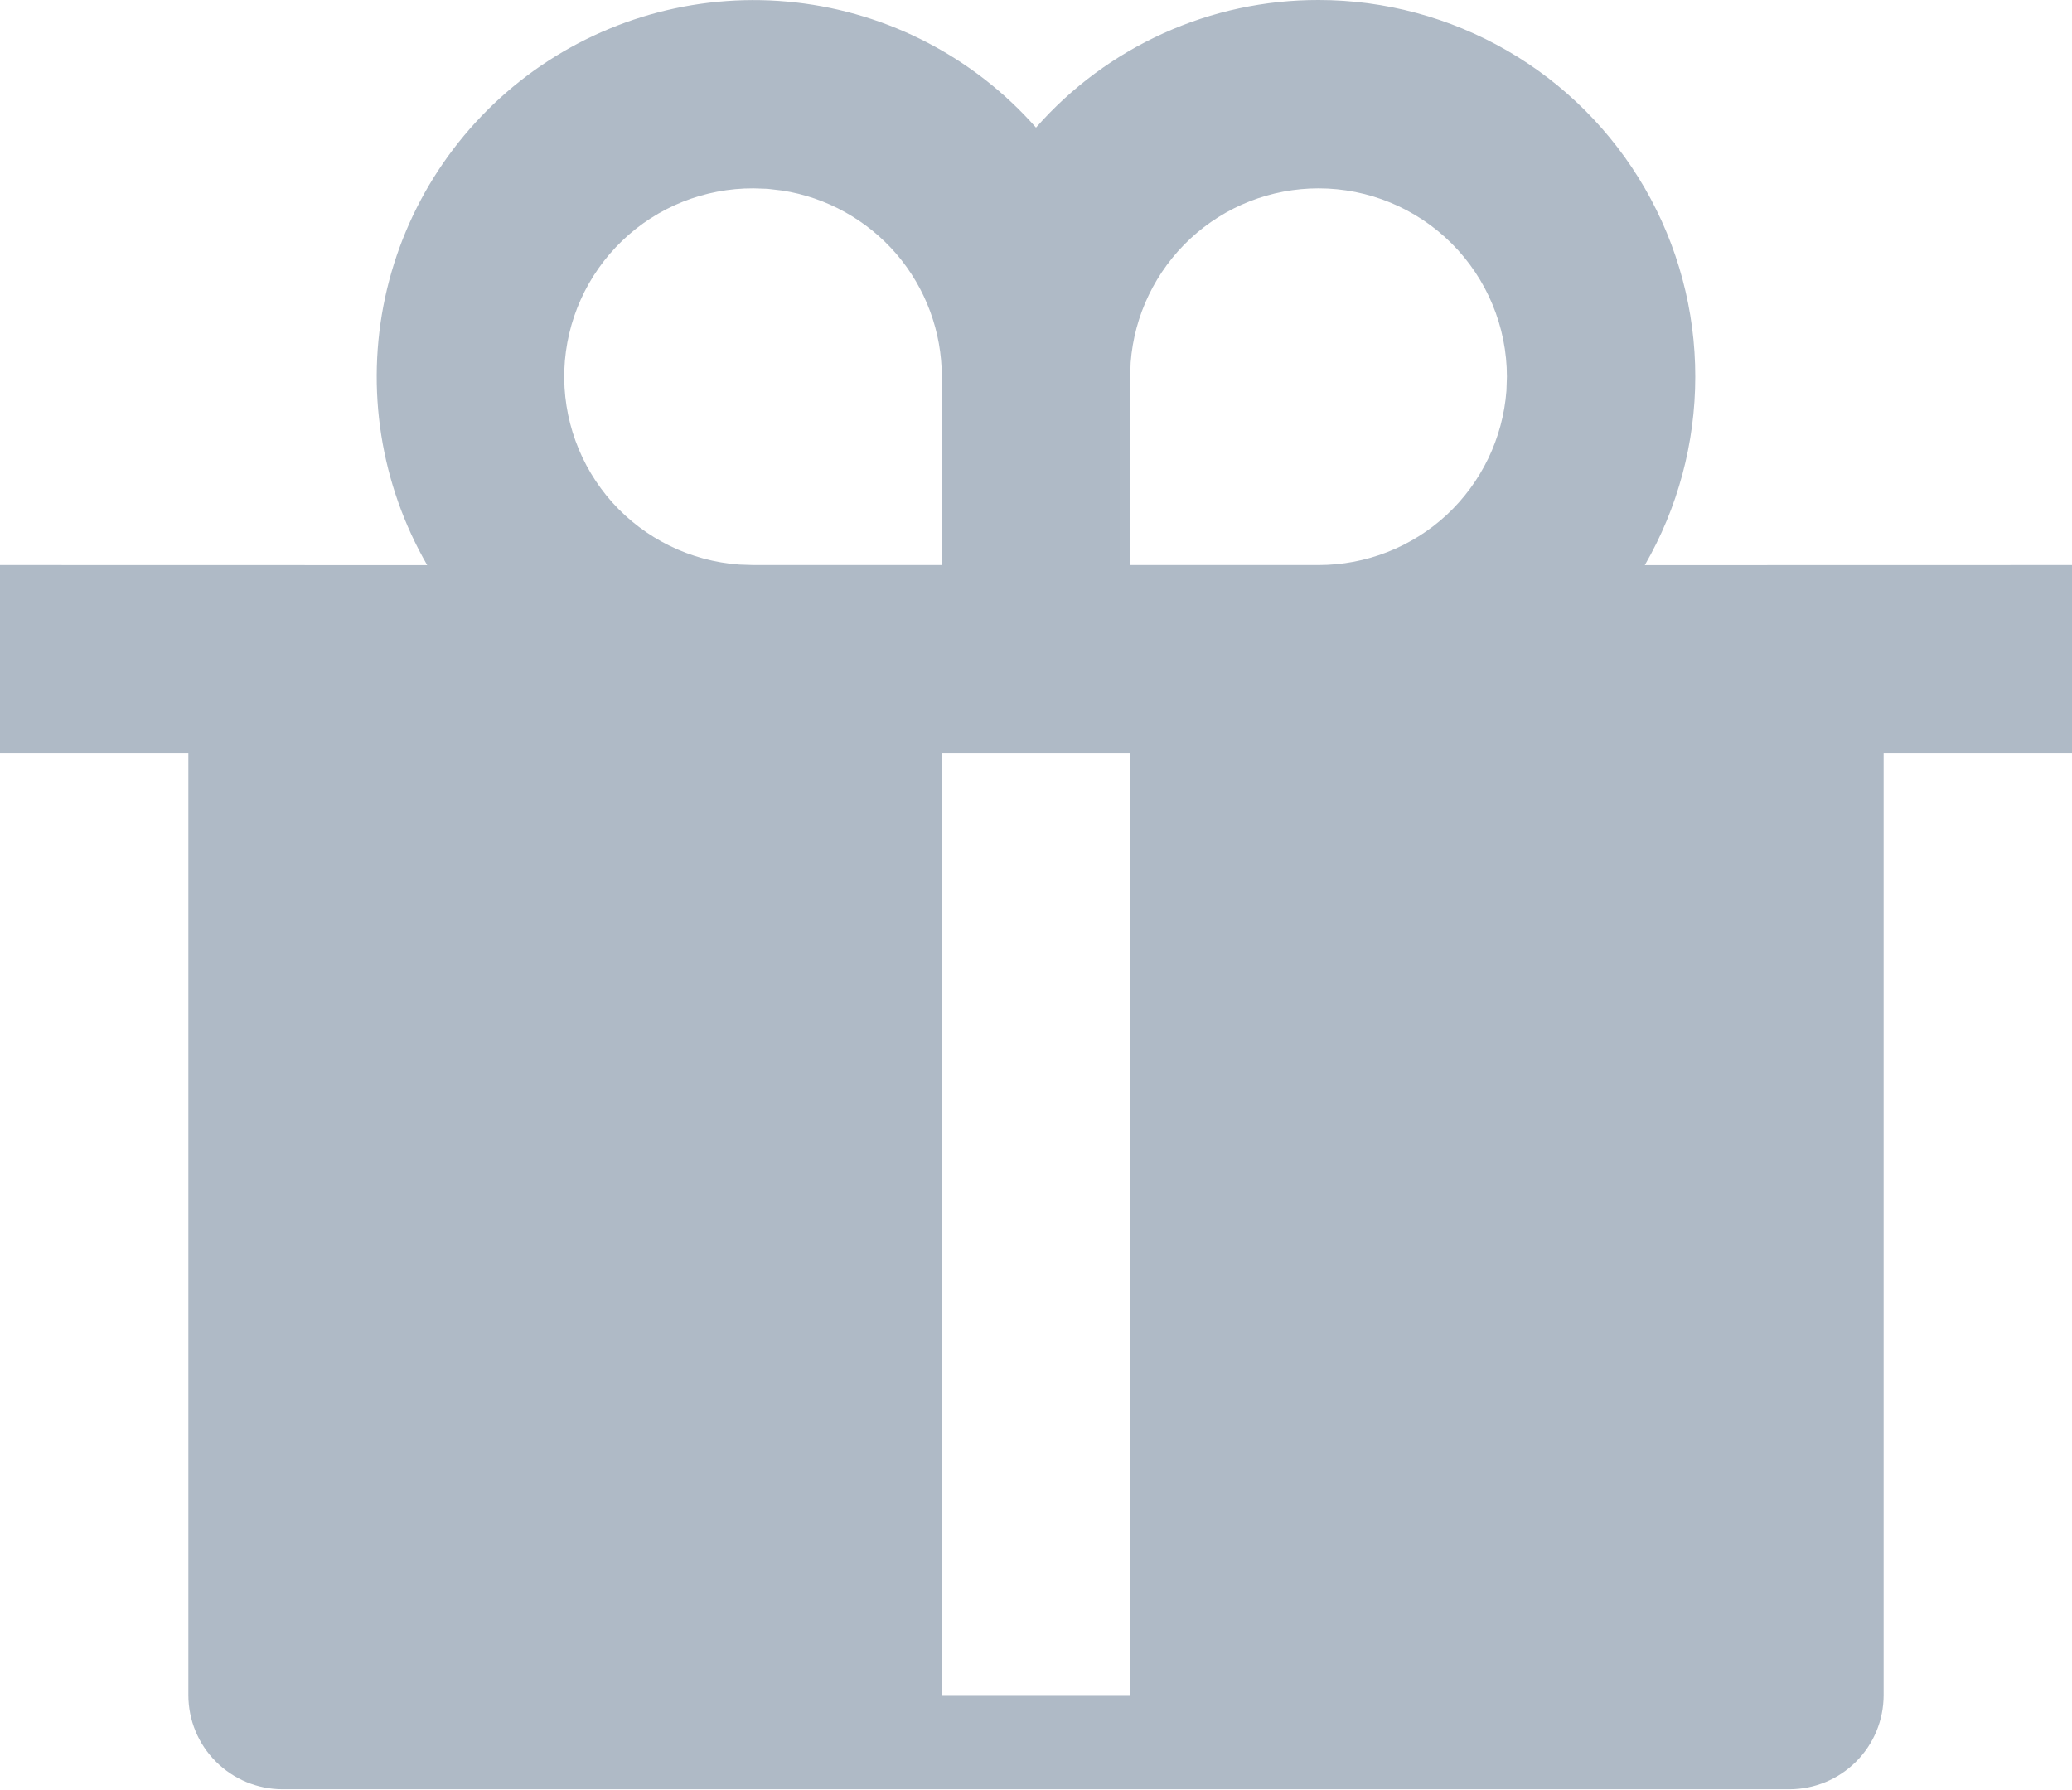
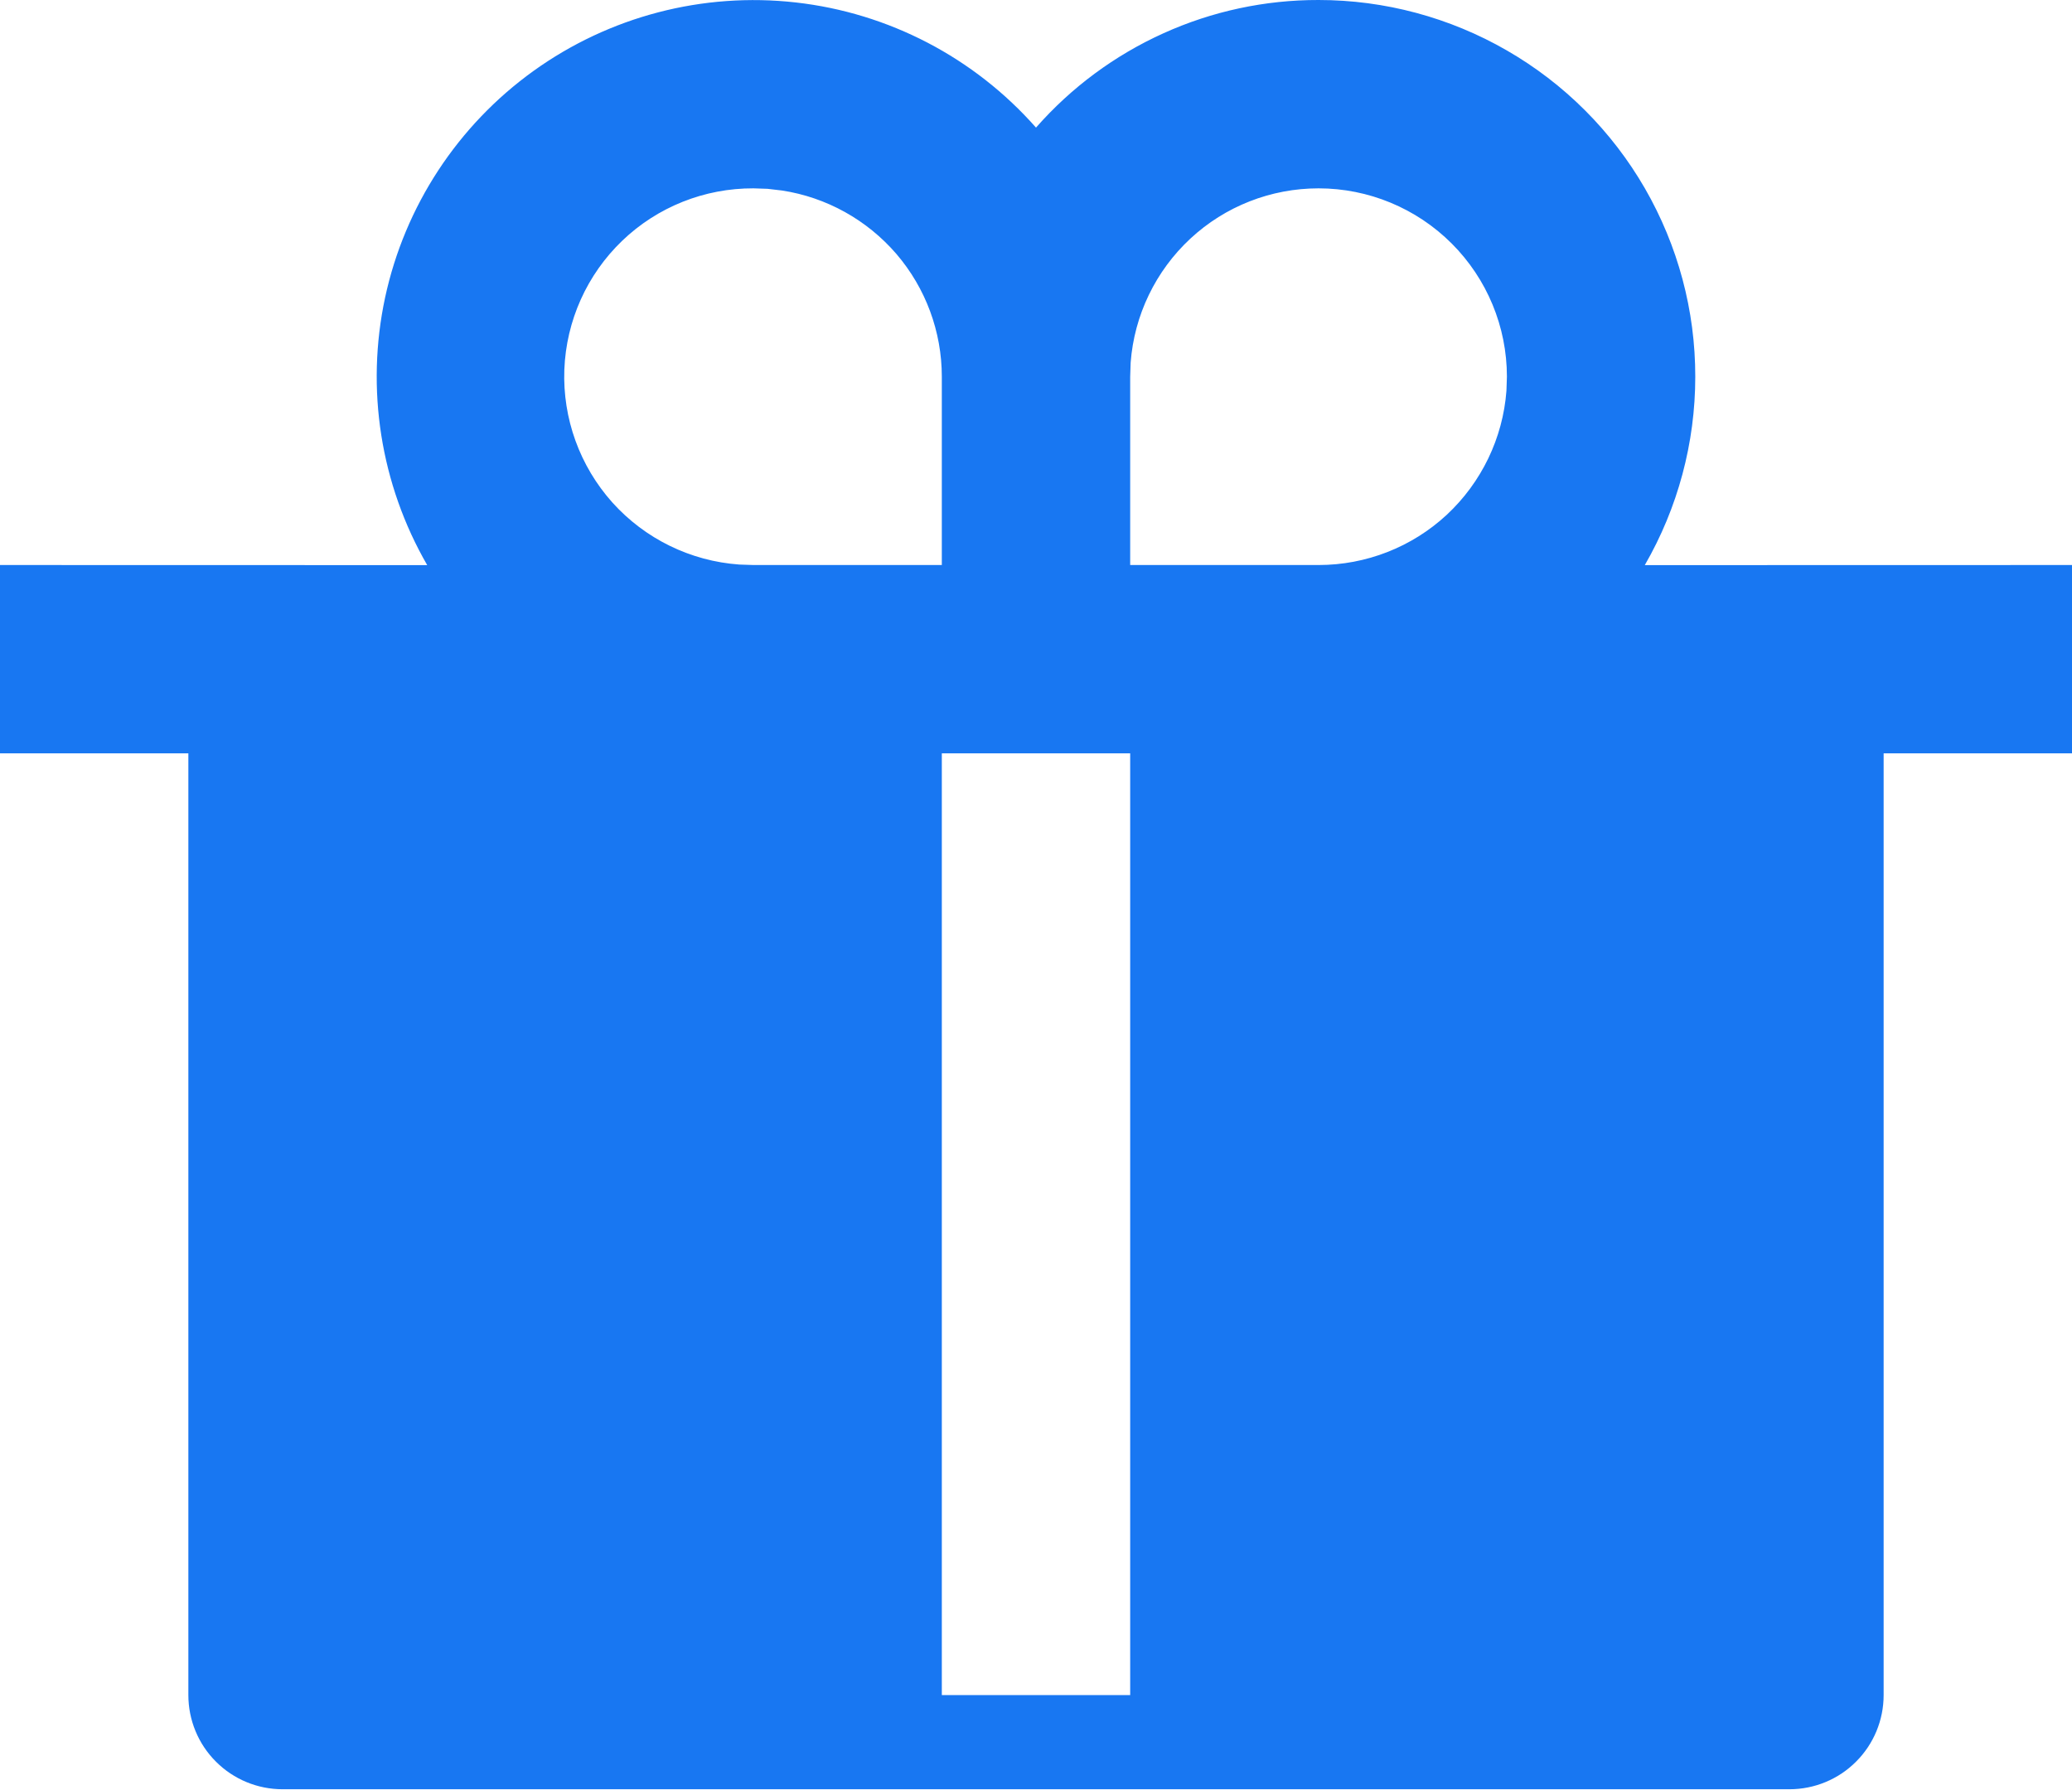
<svg xmlns="http://www.w3.org/2000/svg" width="22" height="19" viewBox="0 0 22 19" fill="none">
-   <path d="M14 6.1847e-06C14.702 -7.73774e-05 15.392 0.185 16 0.536C16.609 0.887 17.114 1.392 17.465 2C17.816 2.609 18.001 3.298 18 4.001C18 4.703 17.815 5.393 17.464 6.001L22 6V8H20V18C20 18.265 19.895 18.52 19.707 18.707C19.52 18.895 19.265 19 19 19H3C2.735 19 2.48 18.895 2.293 18.707C2.105 18.52 2 18.265 2 18V8H0V6L4.536 6.001C4.04 5.142 3.881 4.129 4.089 3.159C4.298 2.189 4.86 1.332 5.665 0.753C6.471 0.174 7.463 -0.085 8.449 0.026C9.435 0.137 10.344 0.611 11 1.355C11.375 0.928 11.836 0.587 12.354 0.353C12.871 0.119 13.432 -0.001 14 6.1847e-06ZM12 8H10V18H12V8ZM8 2C7.481 1.998 6.981 2.197 6.607 2.556C6.232 2.916 6.012 3.406 5.992 3.925C5.973 4.444 6.156 4.949 6.502 5.336C6.849 5.722 7.332 5.958 7.85 5.995L8 6H10V4C10 3.522 9.829 3.06 9.518 2.697C9.206 2.335 8.775 2.095 8.303 2.023L8.149 2.005L8 2ZM14 2C13.495 2 13.009 2.19 12.639 2.534C12.27 2.877 12.043 3.347 12.005 3.85L12 4V6H14C14.505 6 14.991 5.81 15.361 5.467C15.73 5.123 15.957 4.653 15.995 4.15L16 4C16 3.47 15.789 2.961 15.414 2.586C15.039 2.211 14.53 2 14 2Z" fill="#AFBAC6" />
+   <path d="M14 6.1847e-06C14.702 -7.73774e-05 15.392 0.185 16 0.536C16.609 0.887 17.114 1.392 17.465 2C17.816 2.609 18.001 3.298 18 4.001C18 4.703 17.815 5.393 17.464 6.001L22 6V8H20V18C20 18.265 19.895 18.52 19.707 18.707C19.52 18.895 19.265 19 19 19H3C2.735 19 2.48 18.895 2.293 18.707C2.105 18.52 2 18.265 2 18V8H0V6L4.536 6.001C4.04 5.142 3.881 4.129 4.089 3.159C4.298 2.189 4.86 1.332 5.665 0.753C6.471 0.174 7.463 -0.085 8.449 0.026C9.435 0.137 10.344 0.611 11 1.355C11.375 0.928 11.836 0.587 12.354 0.353C12.871 0.119 13.432 -0.001 14 6.1847e-06ZM12 8H10V18H12V8ZM8 2C7.481 1.998 6.981 2.197 6.607 2.556C6.232 2.916 6.012 3.406 5.992 3.925C5.973 4.444 6.156 4.949 6.502 5.336C6.849 5.722 7.332 5.958 7.85 5.995L8 6H10V4C10 3.522 9.829 3.06 9.518 2.697C9.206 2.335 8.775 2.095 8.303 2.023L8.149 2.005L8 2ZM14 2C13.495 2 13.009 2.19 12.639 2.534C12.27 2.877 12.043 3.347 12.005 3.85L12 4V6H14C14.505 6 14.991 5.81 15.361 5.467C15.73 5.123 15.957 4.653 15.995 4.15L16 4C16 3.47 15.789 2.961 15.414 2.586C15.039 2.211 14.53 2 14 2Z" fill="#1877F2" />
</svg>
